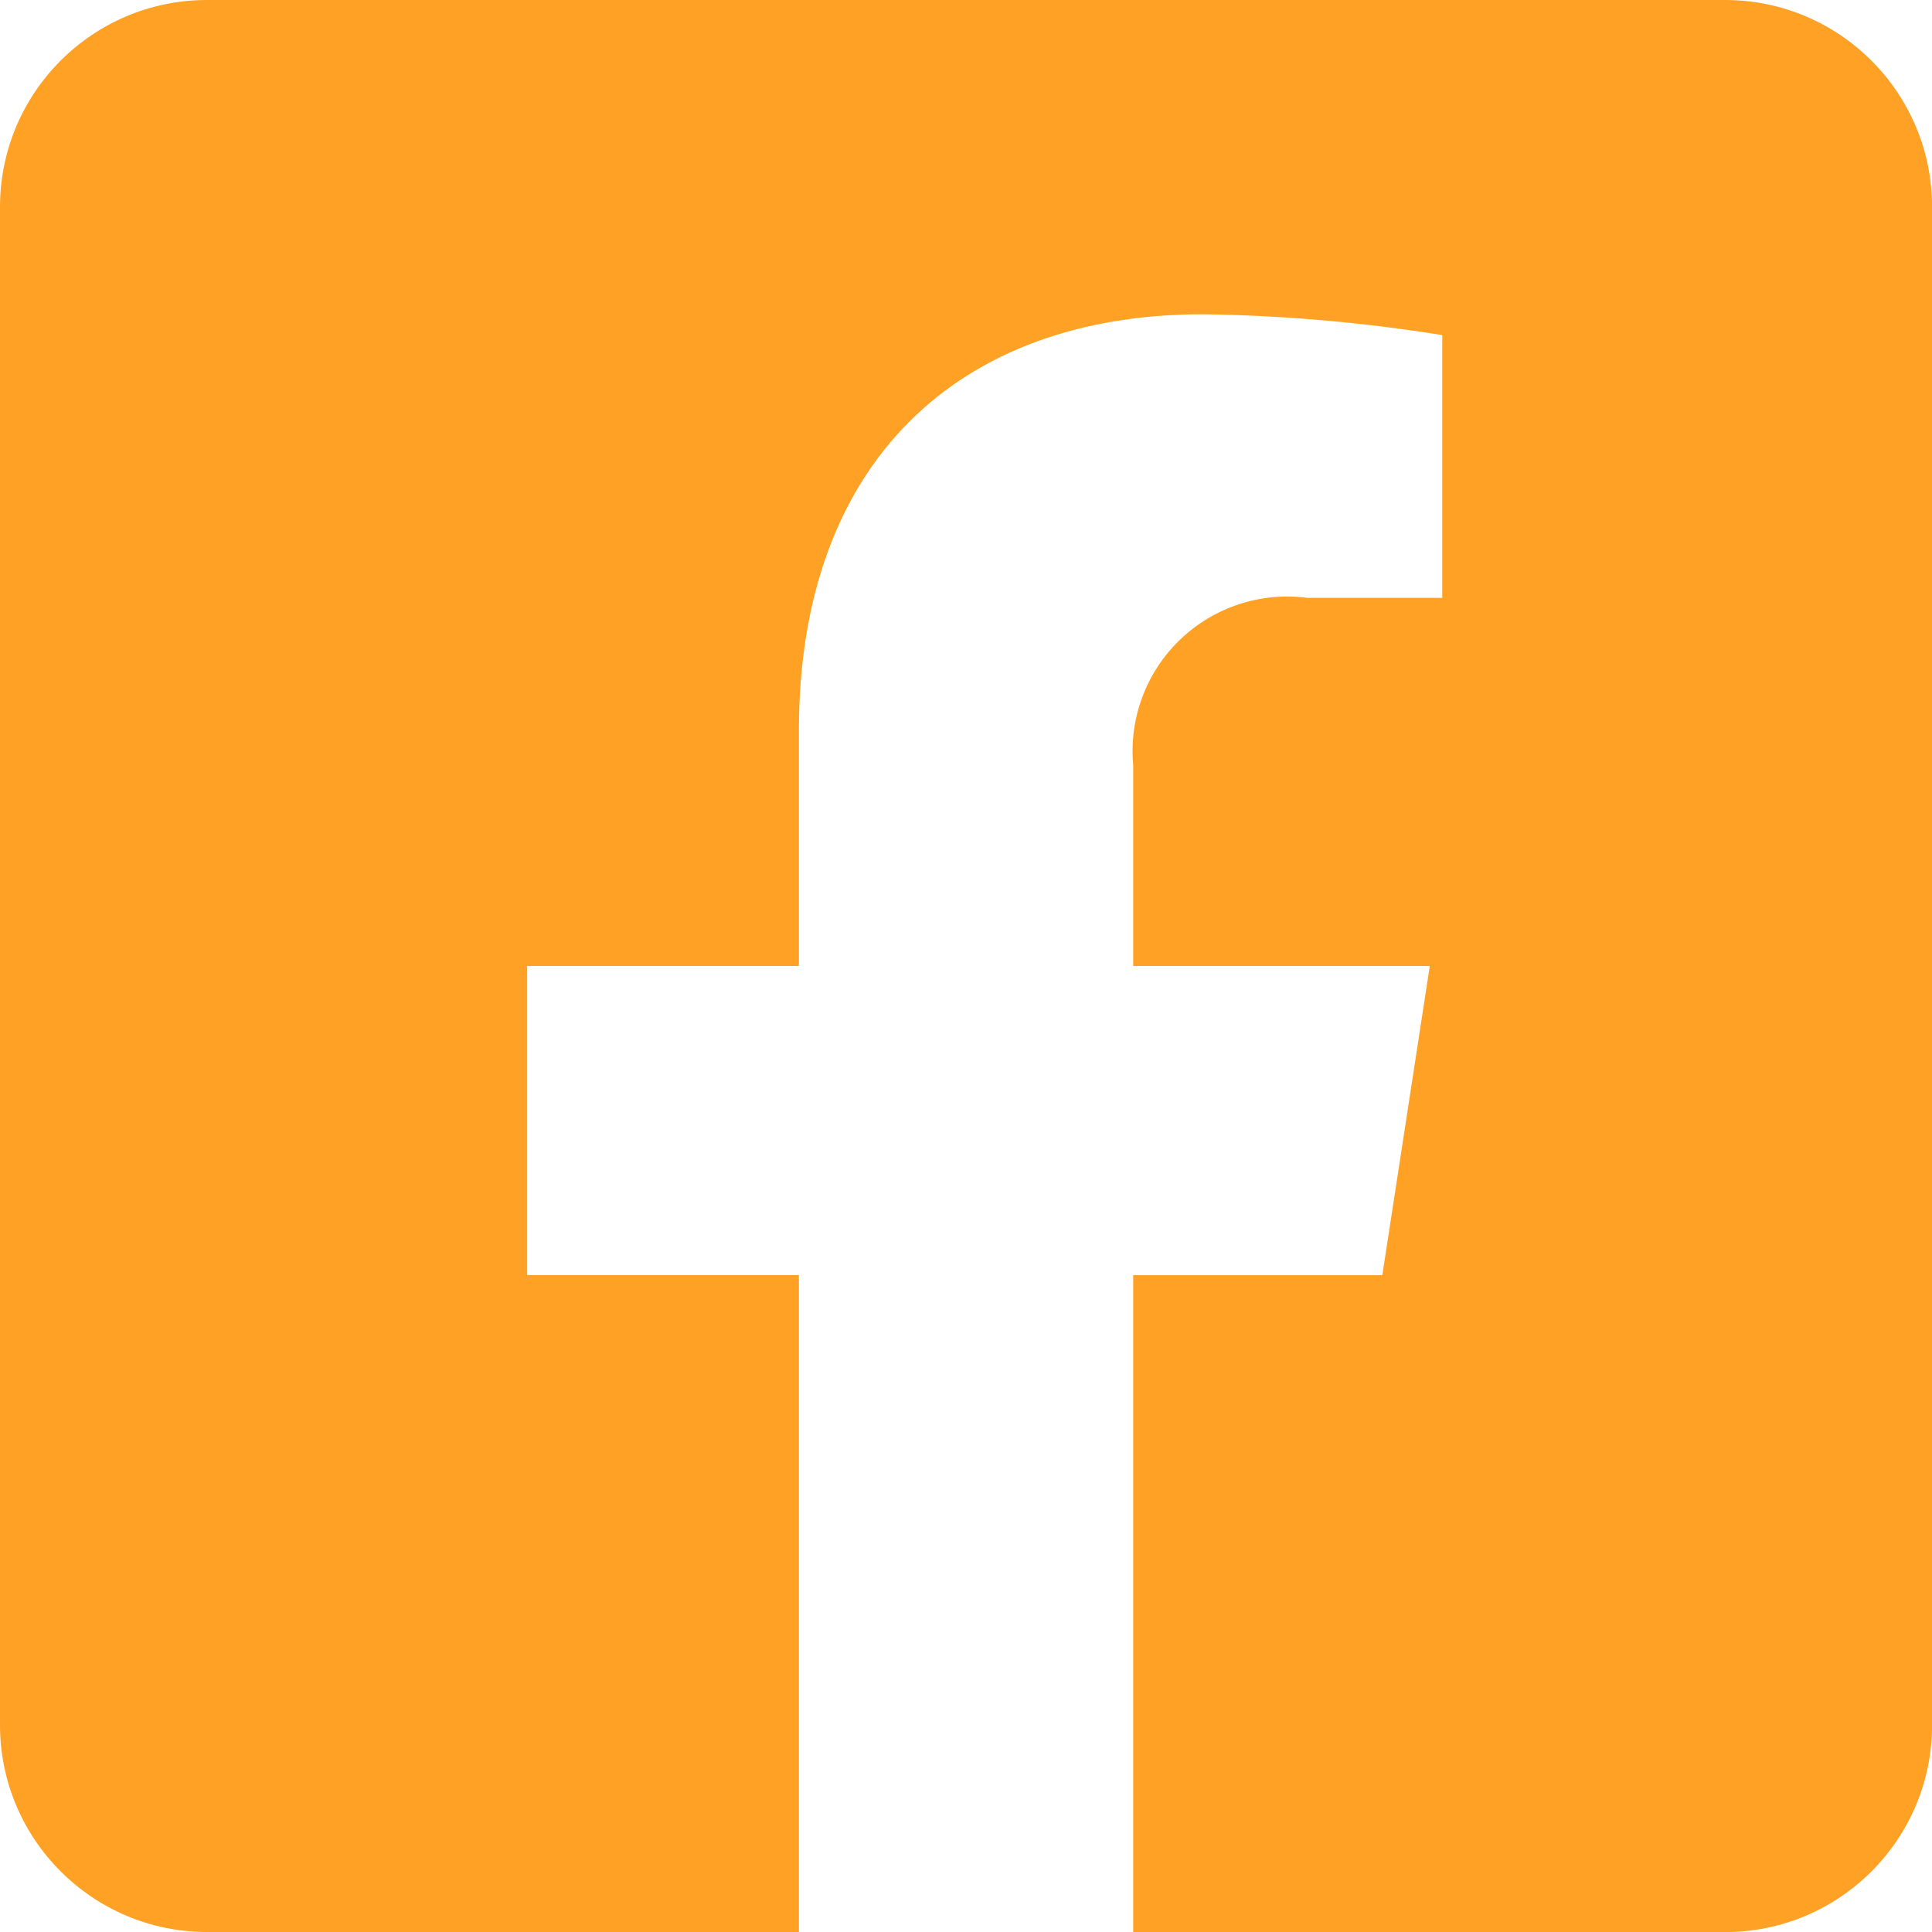
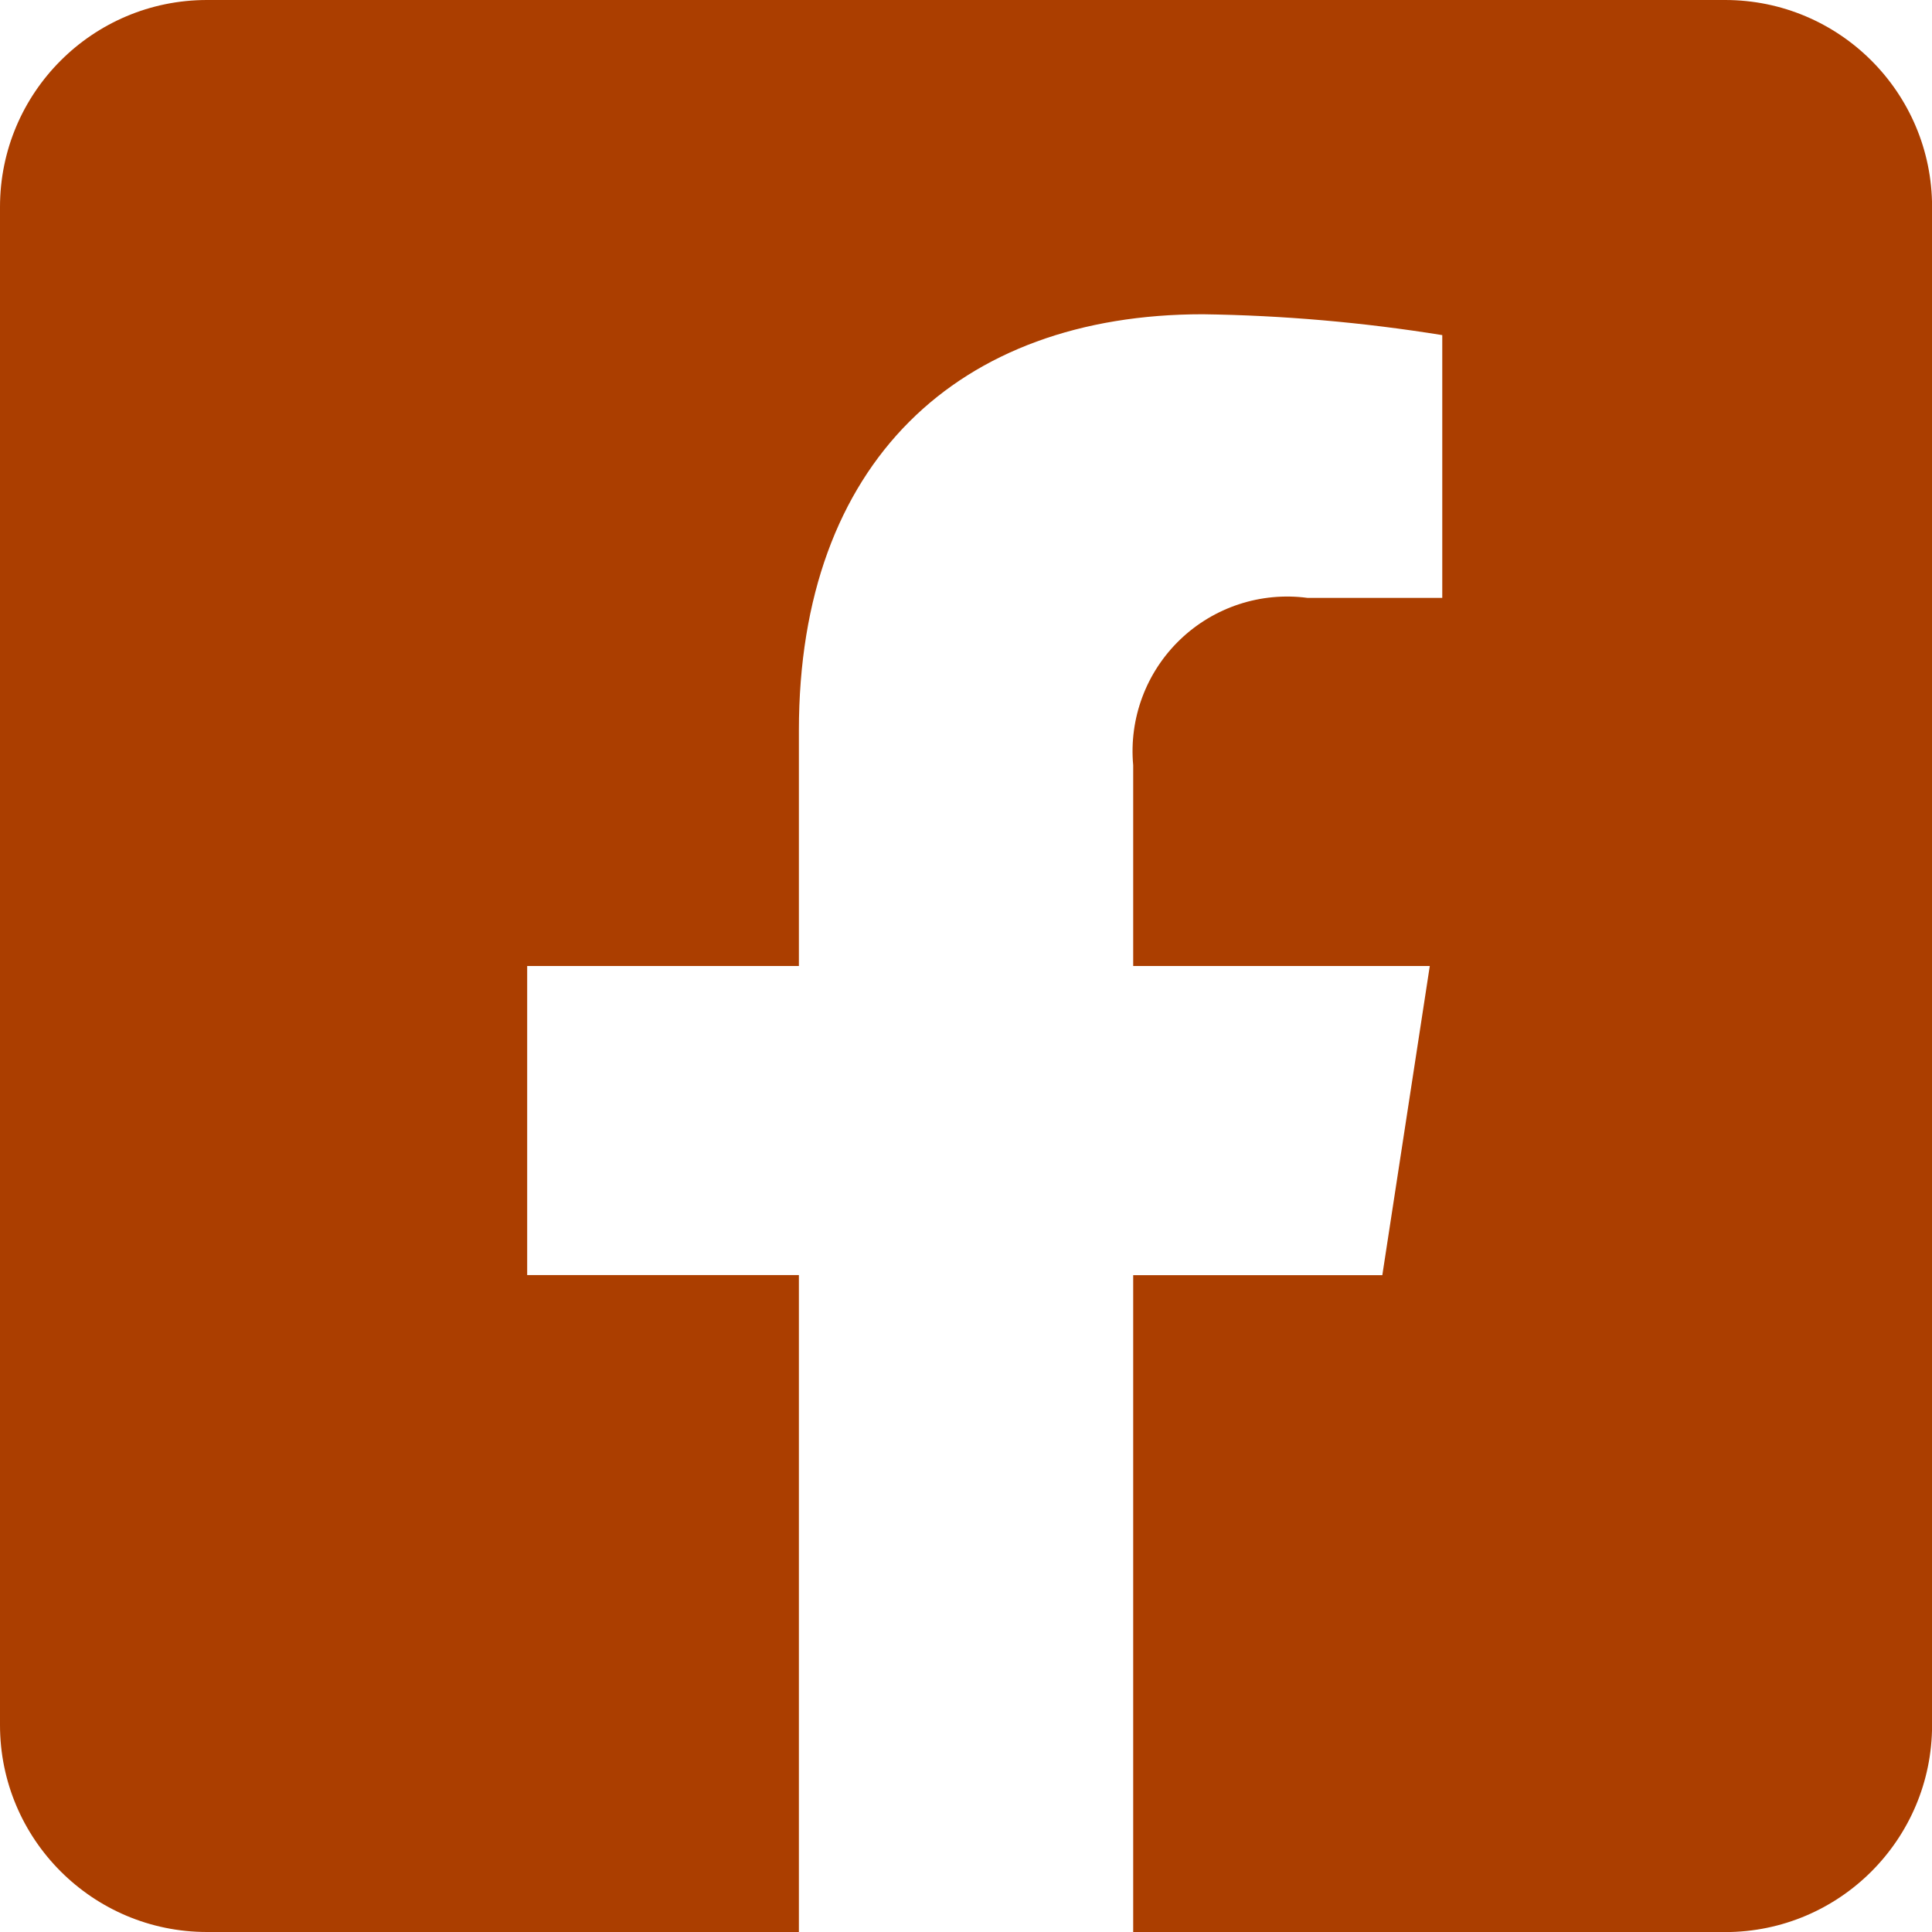
<svg xmlns="http://www.w3.org/2000/svg" width="23.528" height="23.528" viewBox="0 0 23.528 23.528">
-   <path id="Icon_awesome-facebook-square" data-name="Icon awesome-facebook-square" d="M21.007,2.25H2.521A2.521,2.521,0,0,0,0,4.771V23.257a2.521,2.521,0,0,0,2.521,2.521H9.729v-8H6.42V14.014H9.729v-2.87c0-3.264,1.943-5.067,4.919-5.067a20.044,20.044,0,0,1,2.916.254v3.2H15.922A1.883,1.883,0,0,0,13.8,11.569v2.445h3.612l-.578,3.765H13.8v8h7.208a2.521,2.521,0,0,0,2.521-2.521V4.771A2.521,2.521,0,0,0,21.007,2.25Z" transform="translate(0 -2.25)" fill="#ffa124" />
+   <path id="Icon_awesome-facebook-square" data-name="Icon awesome-facebook-square" d="M21.007,2.25H2.521A2.521,2.521,0,0,0,0,4.771V23.257a2.521,2.521,0,0,0,2.521,2.521H9.729v-8H6.42V14.014H9.729v-2.87c0-3.264,1.943-5.067,4.919-5.067a20.044,20.044,0,0,1,2.916.254v3.2H15.922A1.883,1.883,0,0,0,13.8,11.569v2.445h3.612l-.578,3.765H13.8v8h7.208a2.521,2.521,0,0,0,2.521-2.521V4.771A2.521,2.521,0,0,0,21.007,2.25Z" transform="translate(0 -2.25)" fill="#AB3E00" />
</svg>
